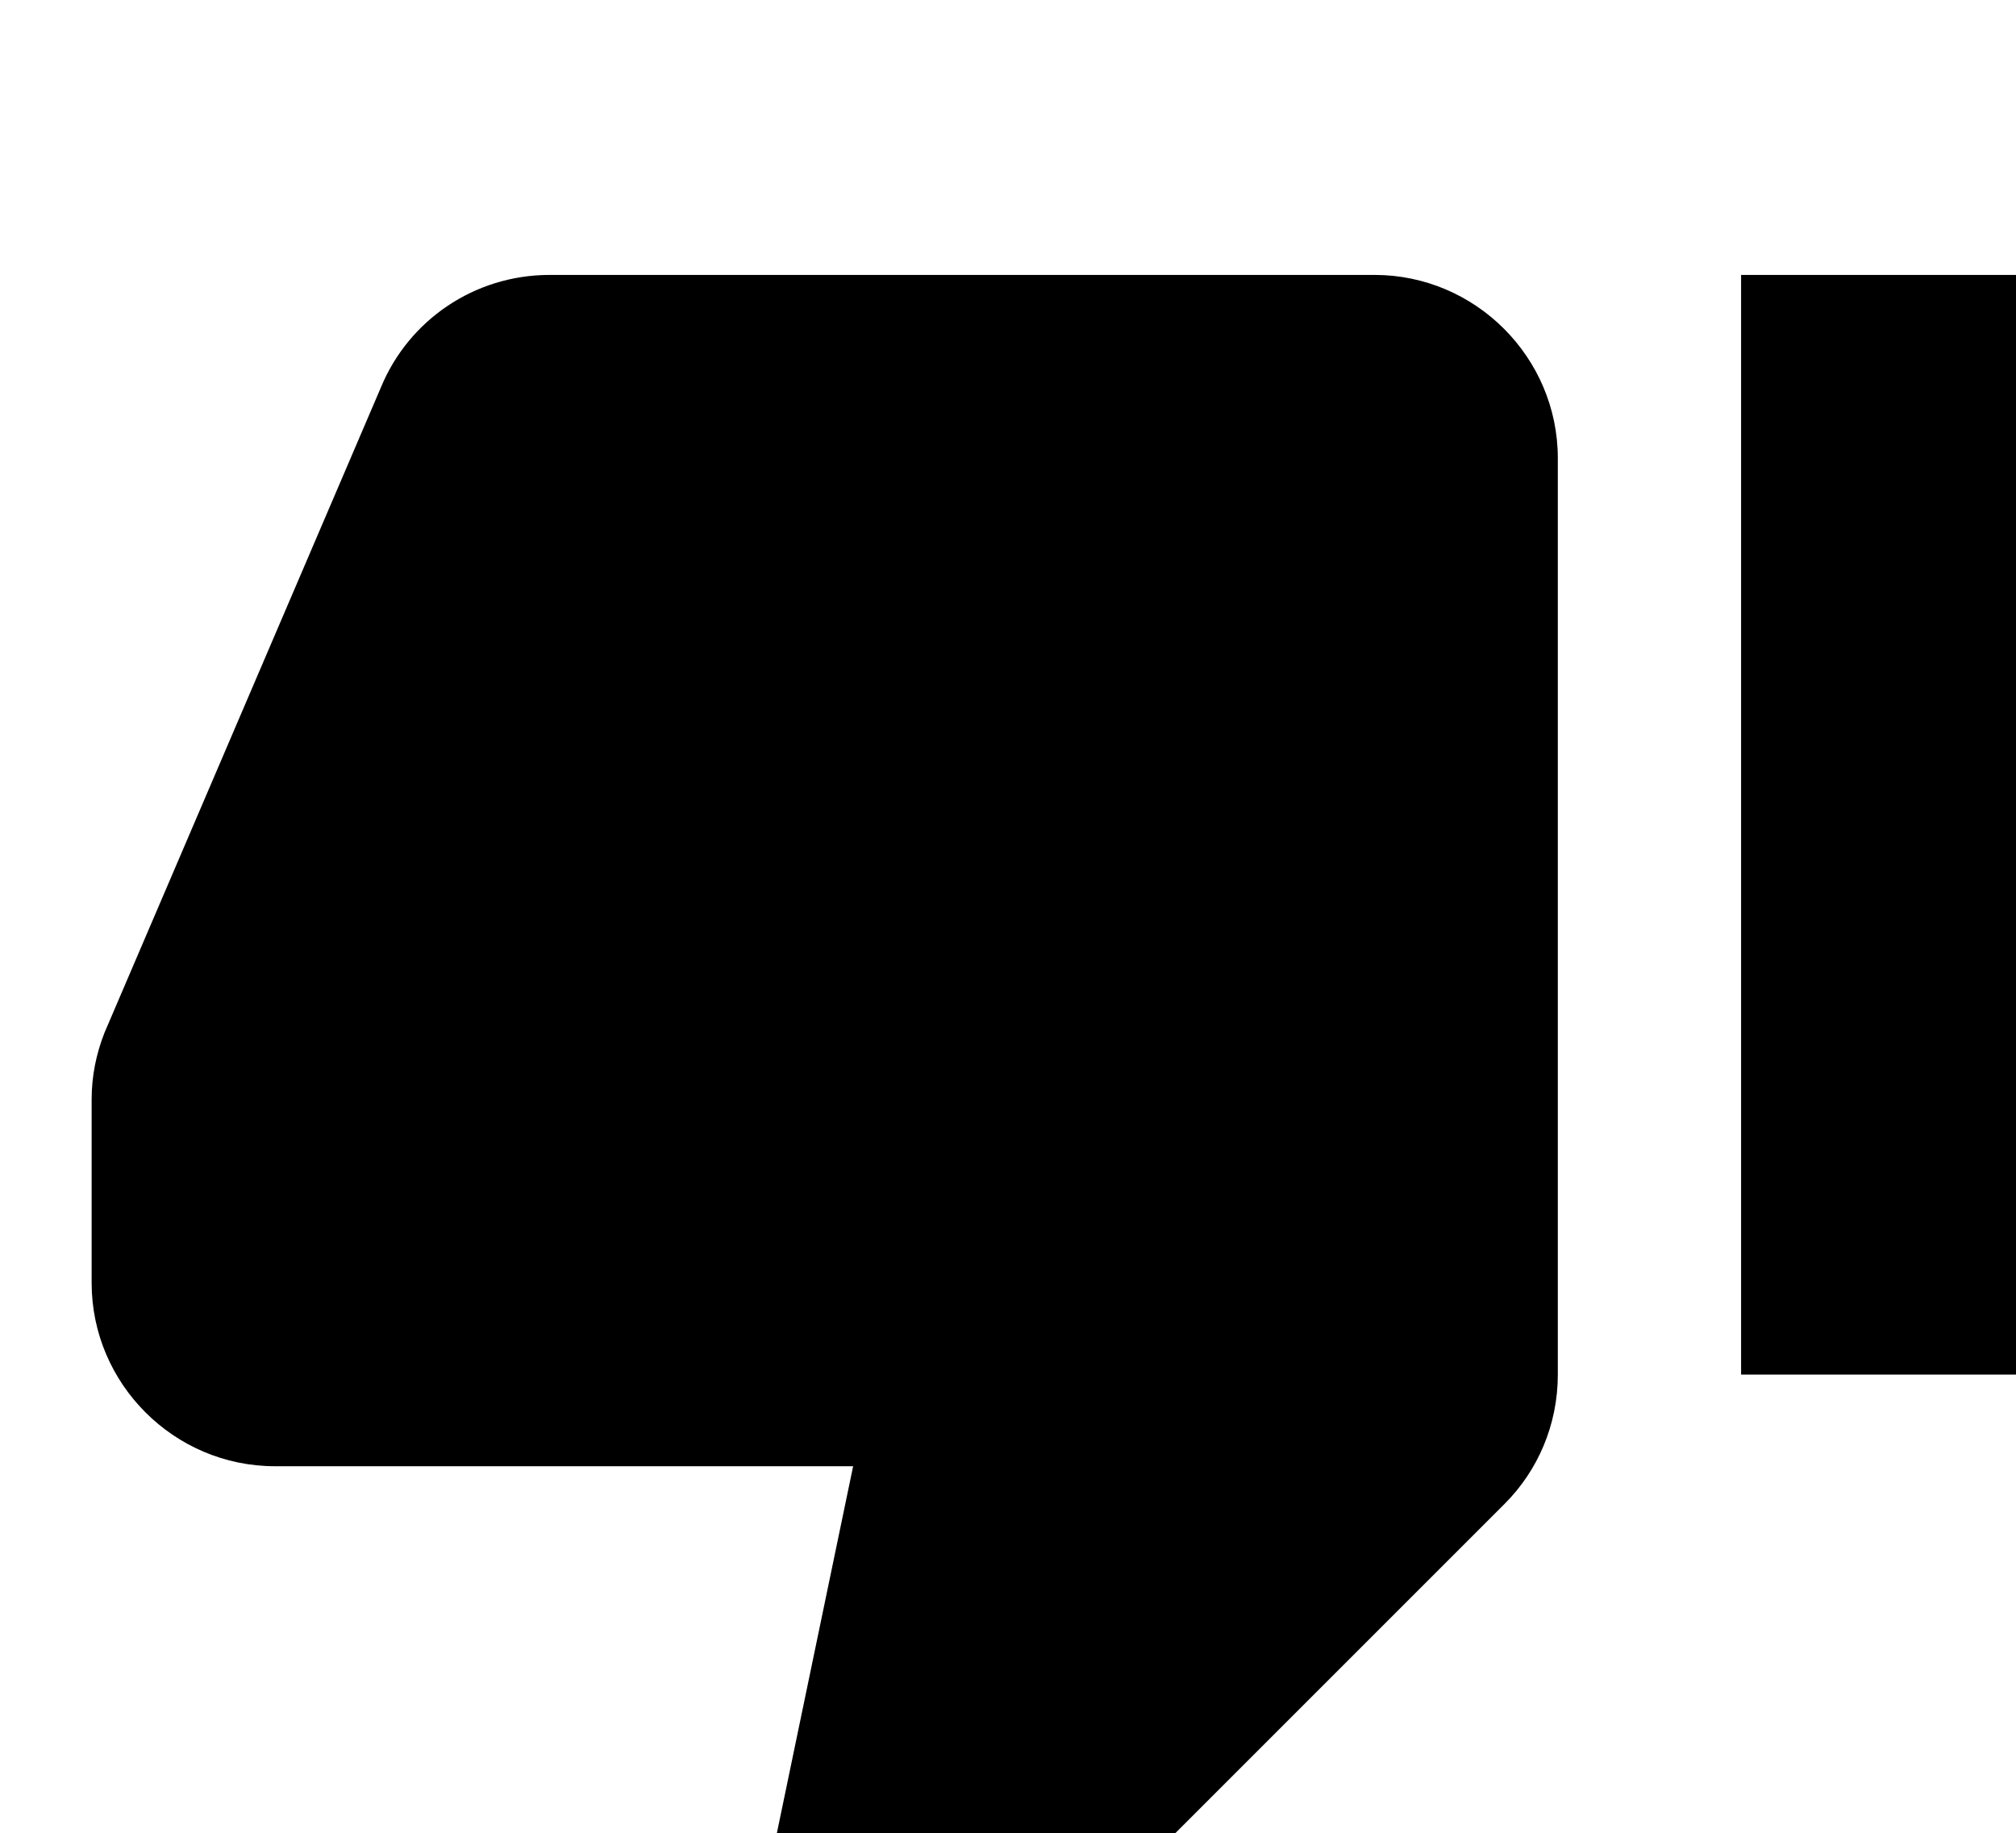
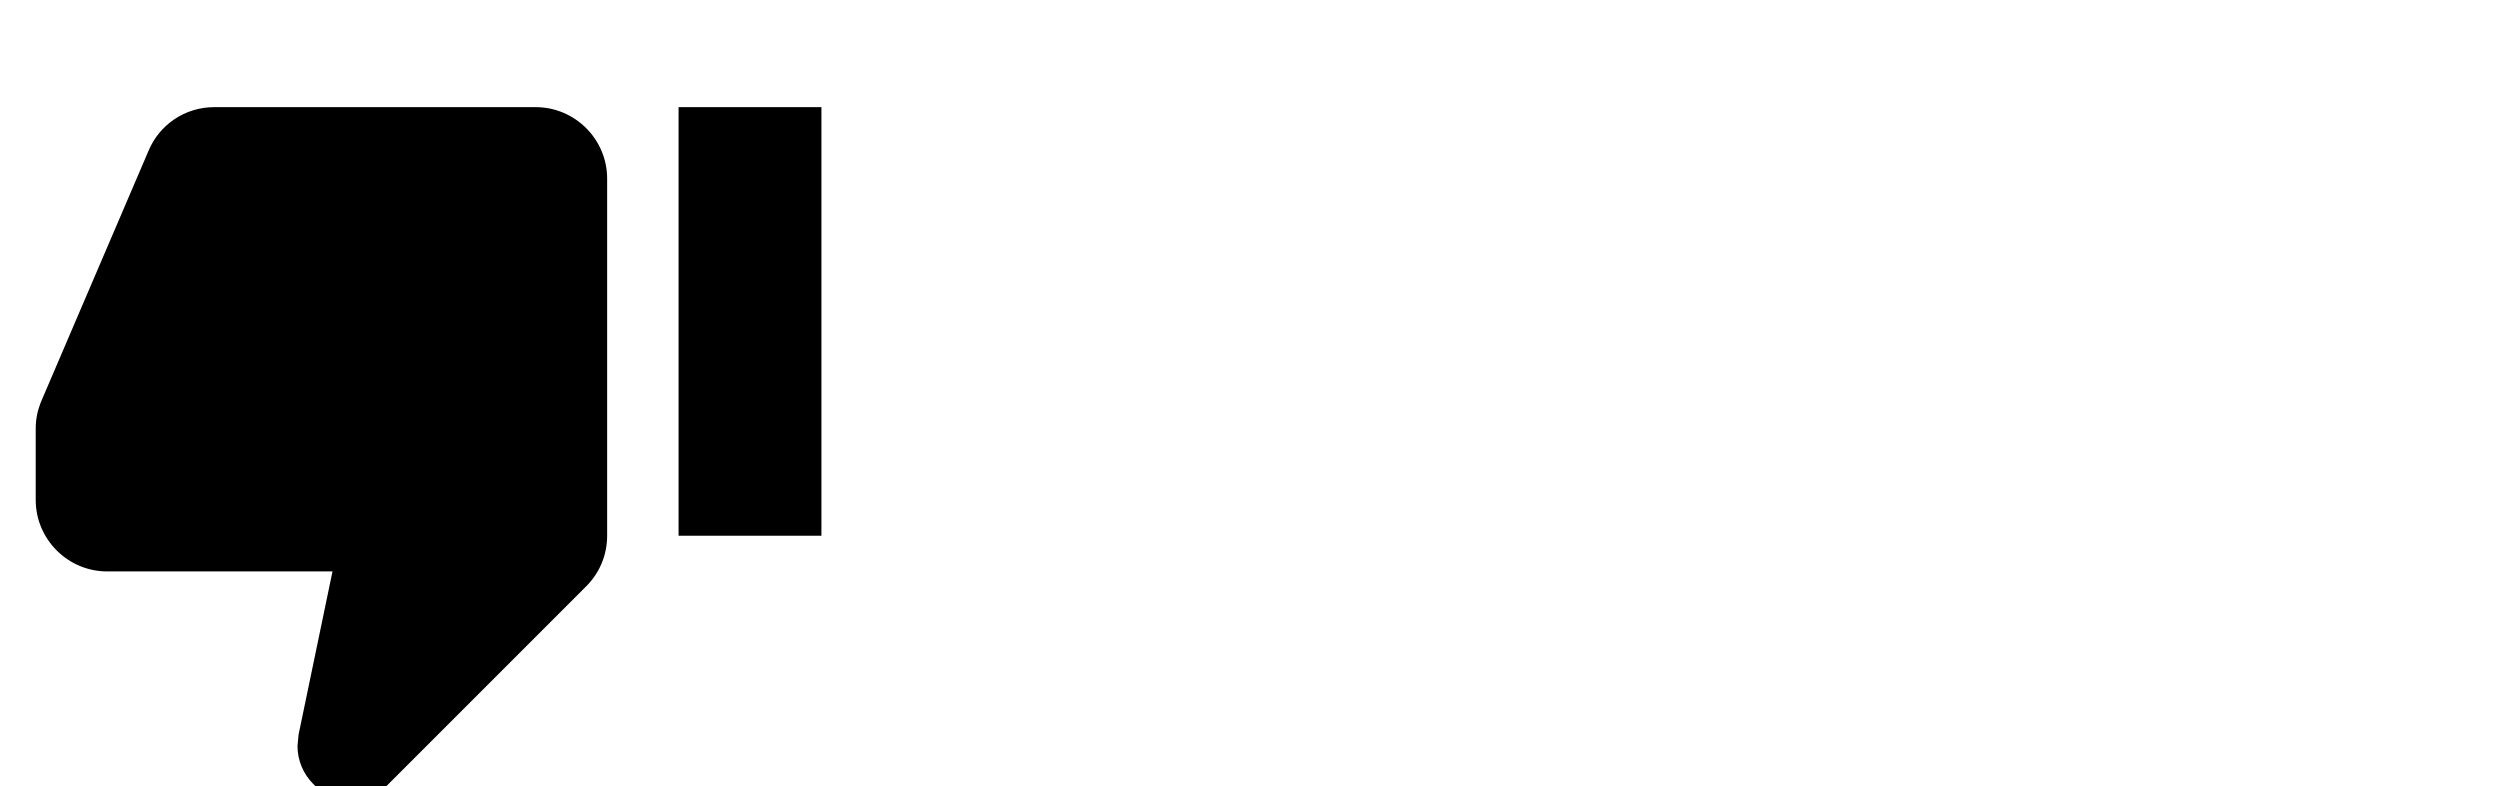
- <svg xmlns="http://www.w3.org/2000/svg" width="@dimen/clip_width" height="@dimen/clip_height" viewportWidth="70" viewportHeight="22">
-   <path fill="#000000" d="M15,3L6,3c-0.83,0 -1.54,0.5 -1.84,1.22l-3.02,7.05c-0.09,0.23 -0.14,0.47 -0.14,0.73v2c0,1.1 0.9,2 2,2h6.31l-0.95,4.57 -0.03,0.32c0,0.41 0.17,0.79 0.44,1.06L9.83,23l6.59,-6.59c0.36,-0.36 0.58,-0.86 0.58,-1.41L17,5c0,-1.1 -0.9,-2 -2,-2zM19,3v12h4L23,3h-4z" />
+ <svg xmlns="http://www.w3.org/2000/svg" height="22" width="70">
+   <path d="M15,3L6,3c-0.83,0 -1.54,0.5 -1.84,1.22l-3.02,7.05c-0.09,0.23 -0.14,0.47 -0.14,0.73v2c0,1.1 0.9,2 2,2h6.31l-0.95,4.57 -0.03,0.32c0,0.41 0.17,0.79 0.44,1.06L9.83,23l6.59,-6.59c0.36,-0.36 0.58,-0.86 0.58,-1.41L17,5c0,-1.1 -0.9,-2 -2,-2zM19,3v12h4L23,3h-4z" fill="#000000" />
</svg>
